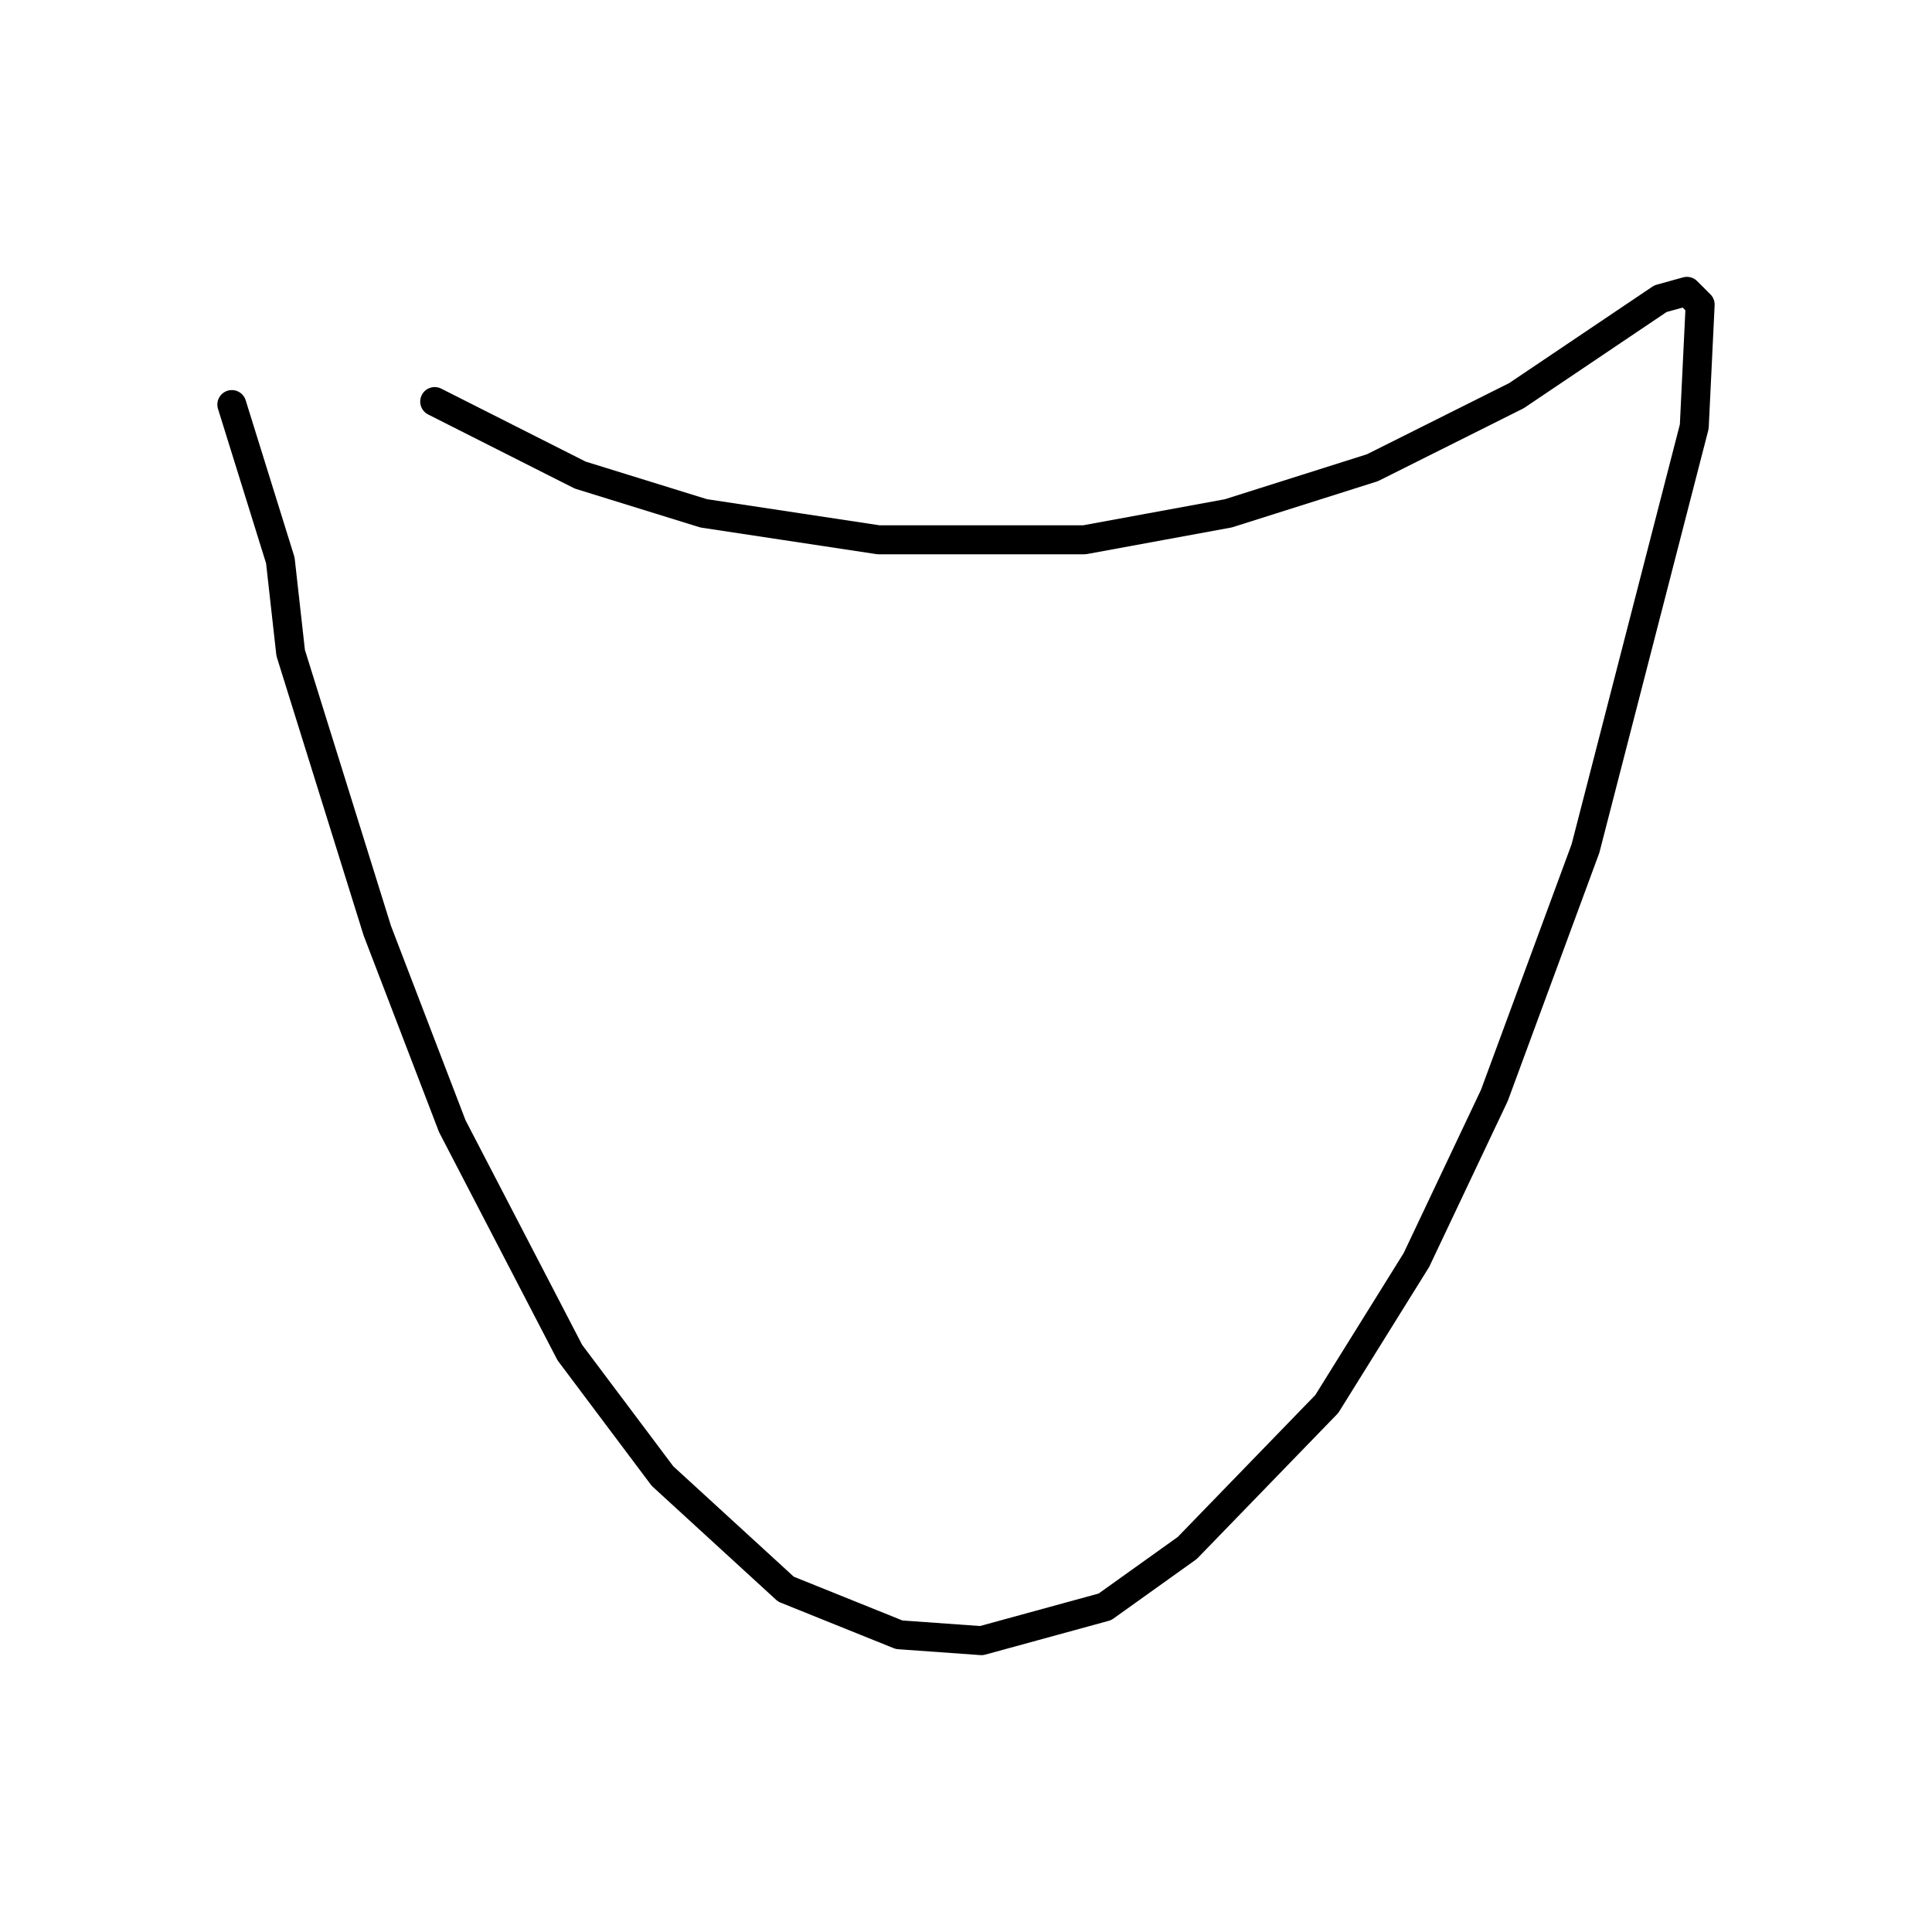
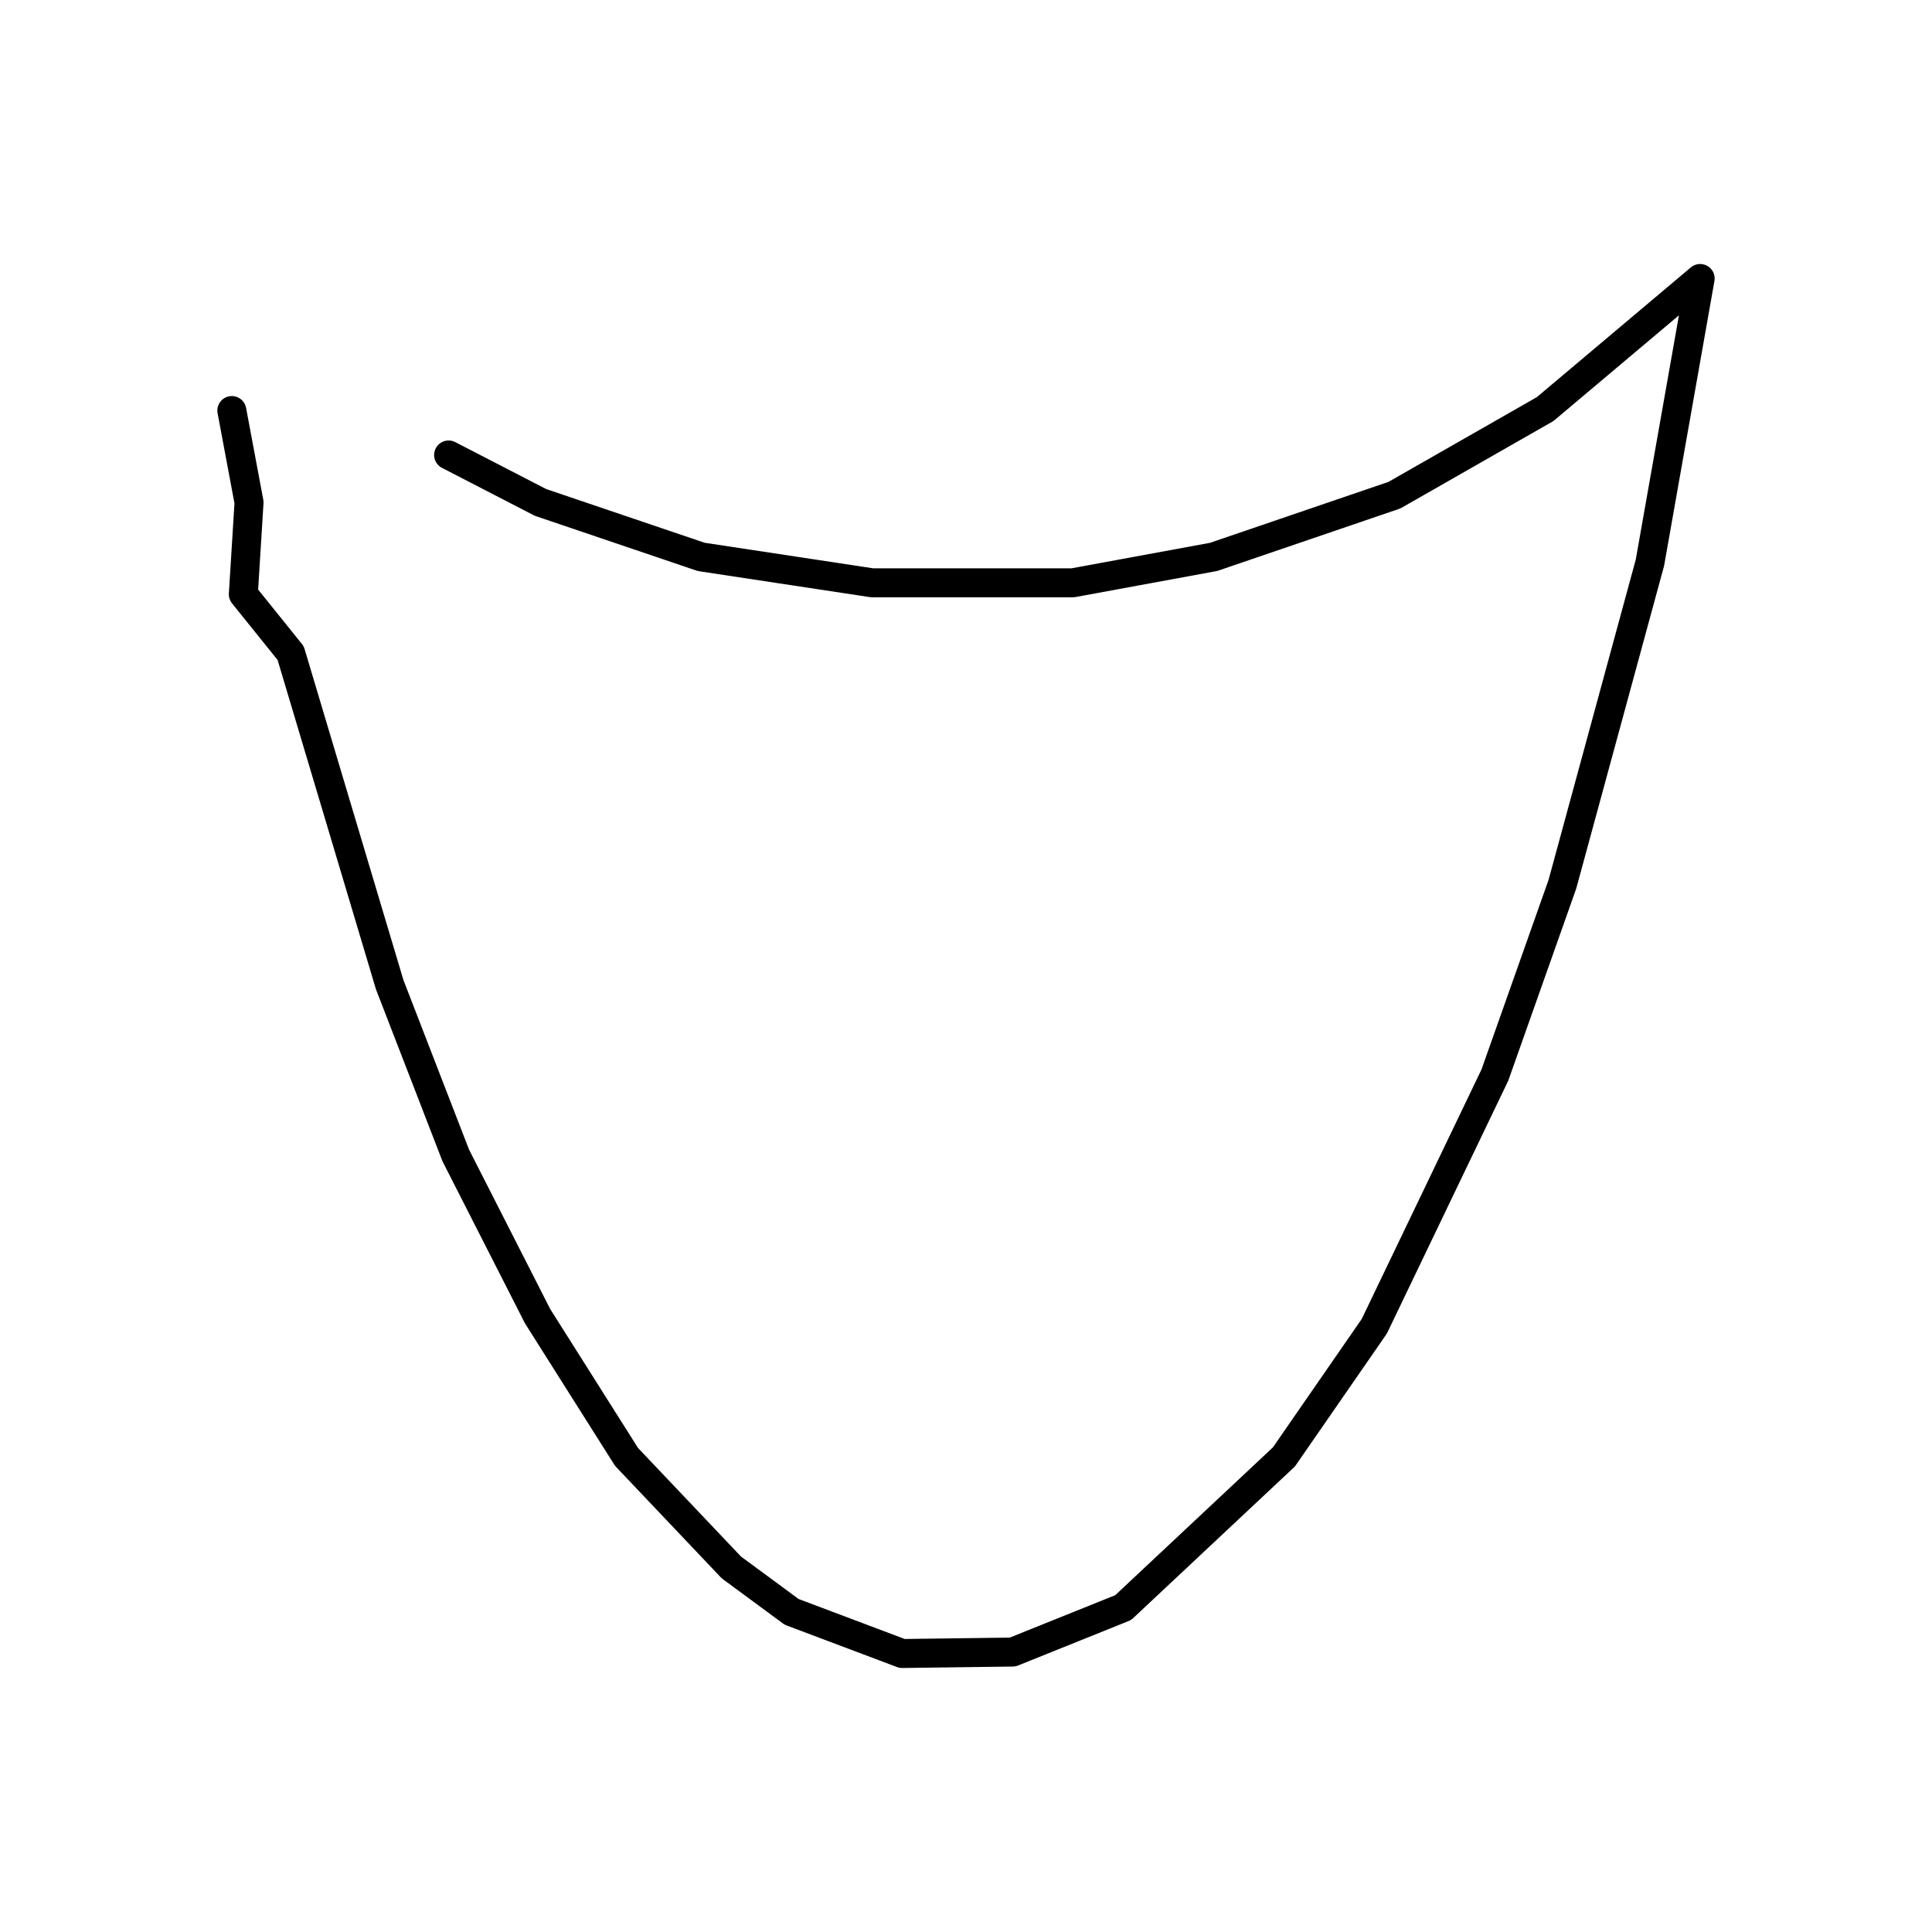
<svg xmlns="http://www.w3.org/2000/svg" viewBox="0 0 200 200">
-   <path d="M 45.00 41.57 L 60.06 49.18 L 72.84 53.14 L 90.95 55.88 L 112.25 55.88 L 127.16 53.14 L 142.07 48.42 L 156.98 40.96 L 171.89 30.92 L 174.63 30.16 L 176.00 31.53 L 175.39 44.16 L 164.13 87.83 L 154.70 113.39 L 146.63 130.43 L 137.35 145.34 L 122.90 160.25 L 114.38 166.34 L 101.60 169.84 L 93.08 169.23 L 81.36 164.51 L 68.58 152.80 L 58.99 140.02 L 46.82 116.58 L 39.06 96.35 L 30.09 67.59 L 29.02 58.01 L 24.00 41.88" fill="none" stroke="black" stroke-width="3" stroke-linecap="round" stroke-linejoin="round" />
+   <path d="M 46.44 47.10 L 55.95 52.01 L 72.59 57.65 L 90.27 60.33 L 111.07 60.33 L 125.63 57.65 L 144.35 51.26 L 159.95 42.35 L 176.00 28.83 L 170.80 58.25 L 161.74 91.53 L 154.75 111.29 L 142.27 137.29 L 132.91 150.82 L 116.27 166.42 L 104.83 171.02 L 93.39 171.17 L 81.95 166.86 L 75.71 162.26 L 64.86 150.82 L 55.65 136.25 L 47.18 119.61 L 40.34 101.93 L 30.09 67.61 L 25.19 61.52 L 25.78 52.01 L 24.00 42.50" fill="none" stroke="black" stroke-width="3" stroke-linecap="round" stroke-linejoin="round" />
</svg>
